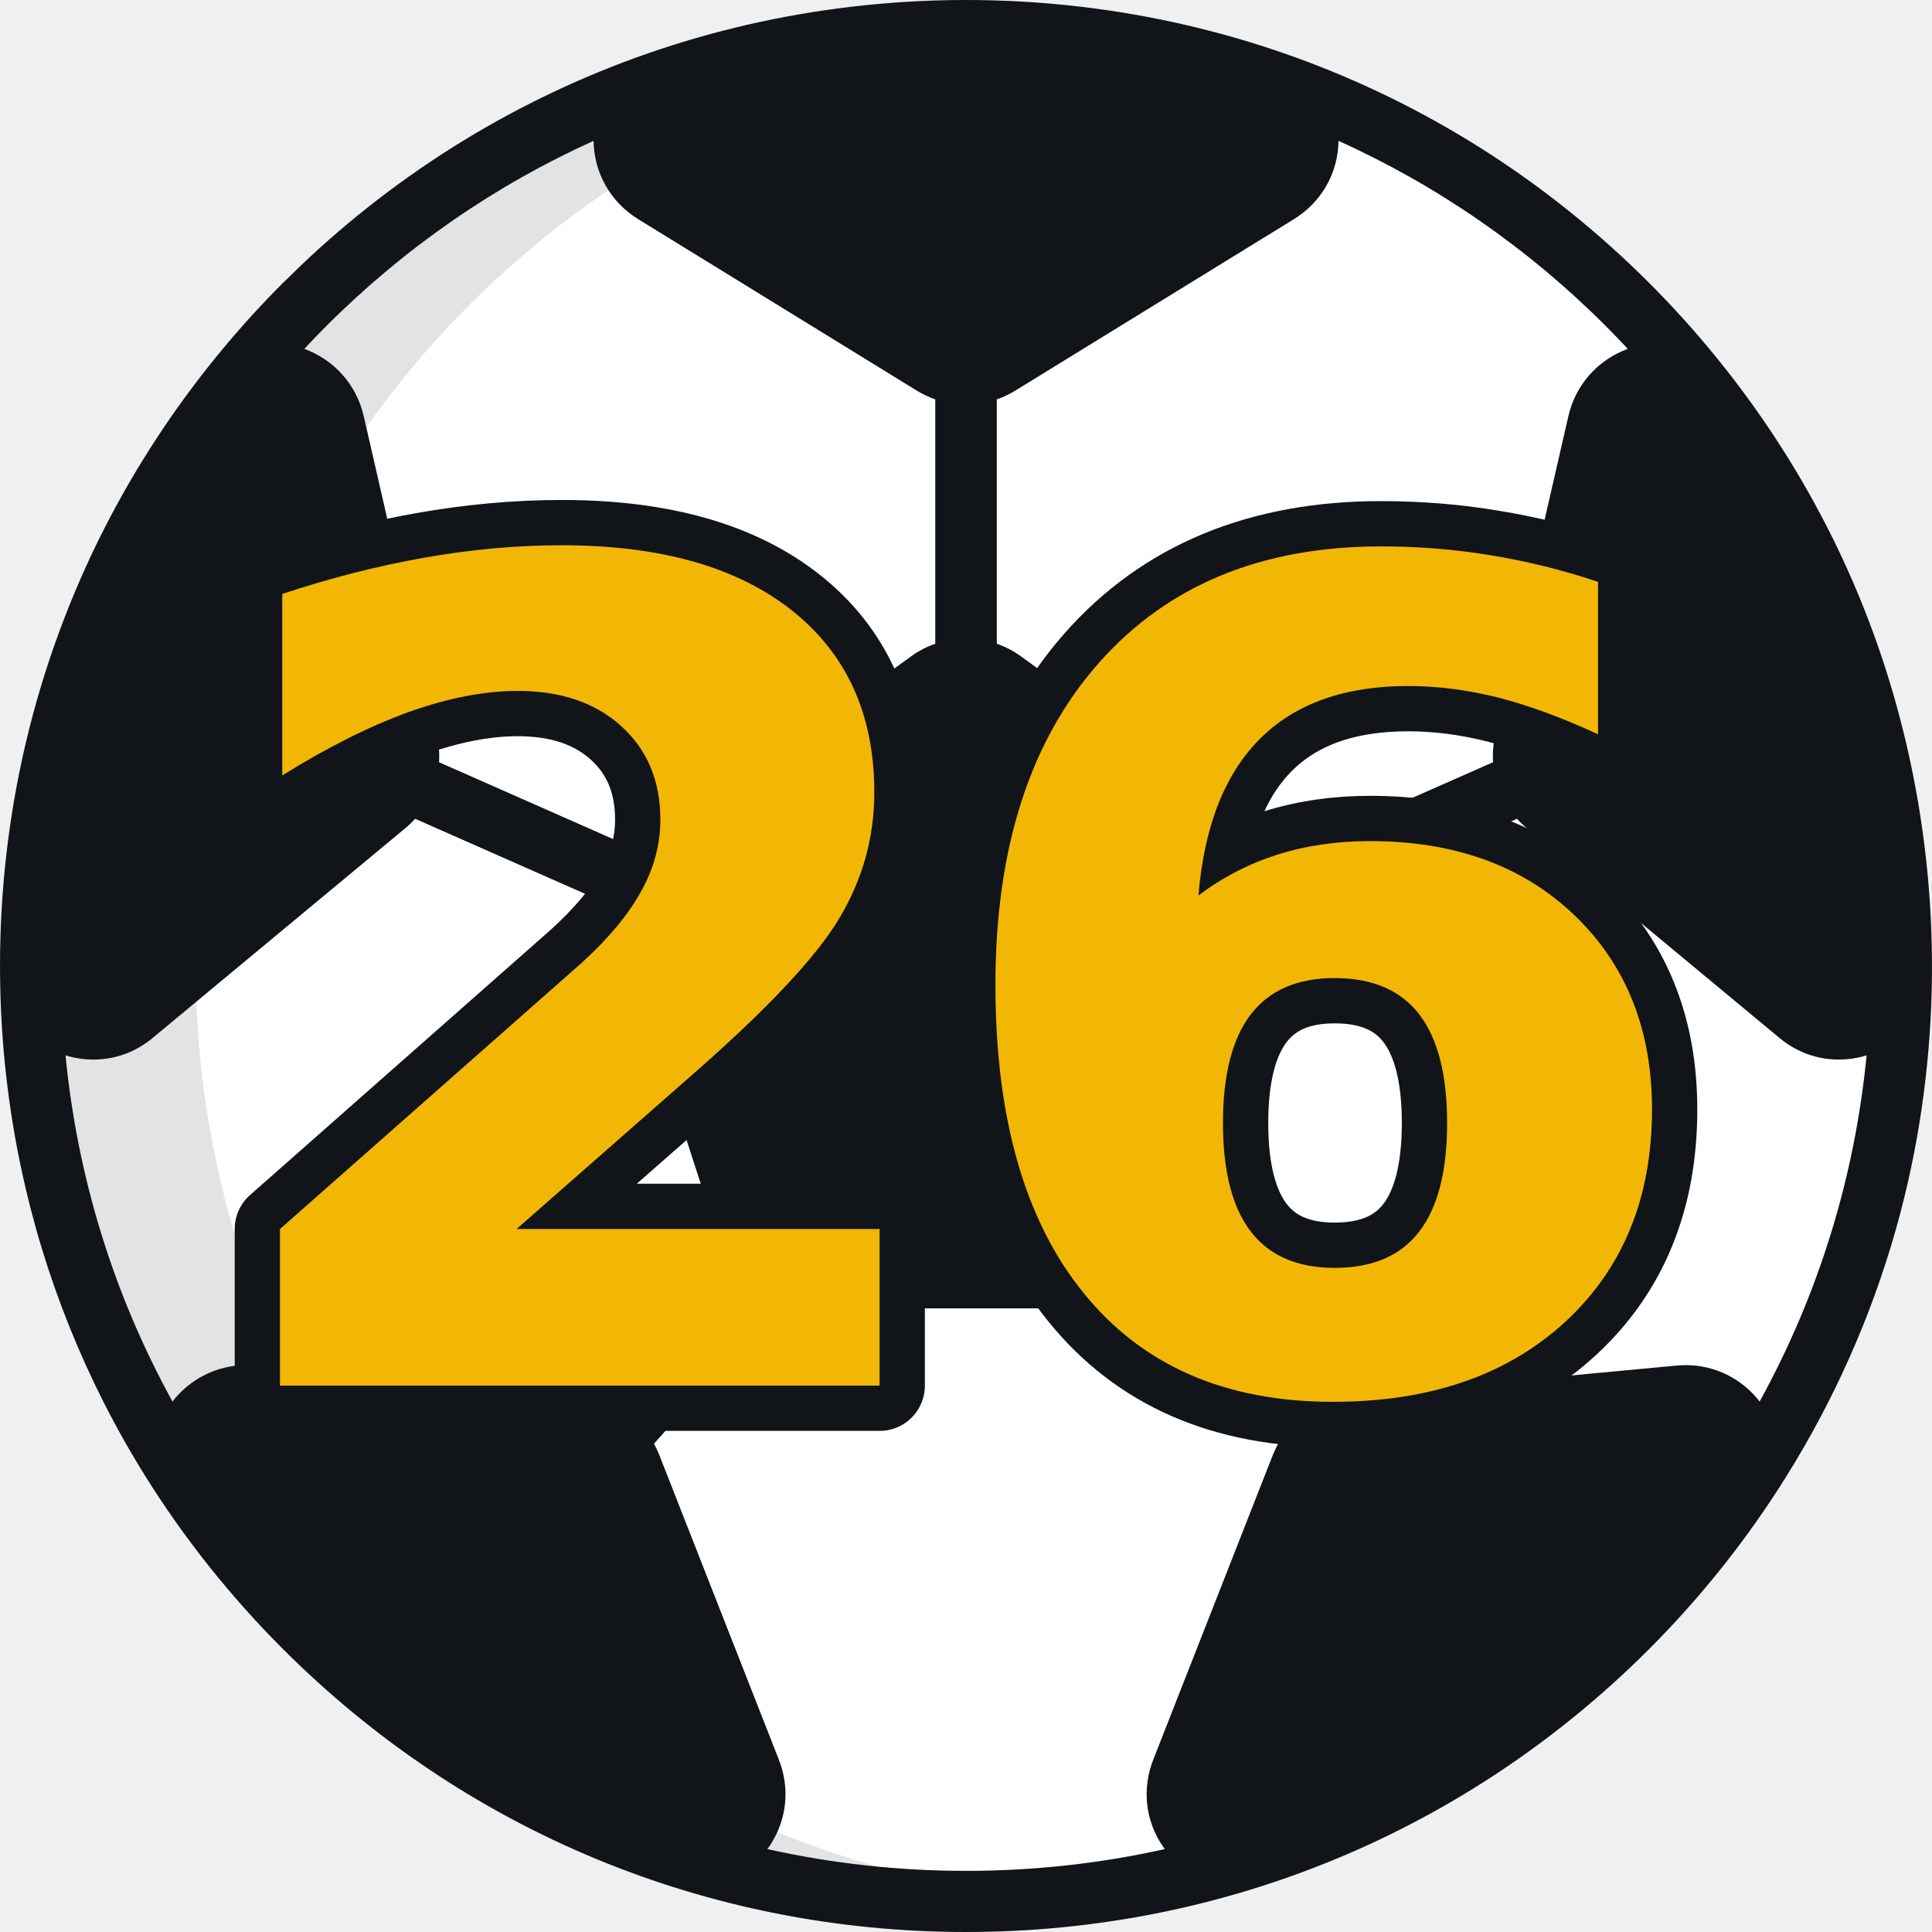
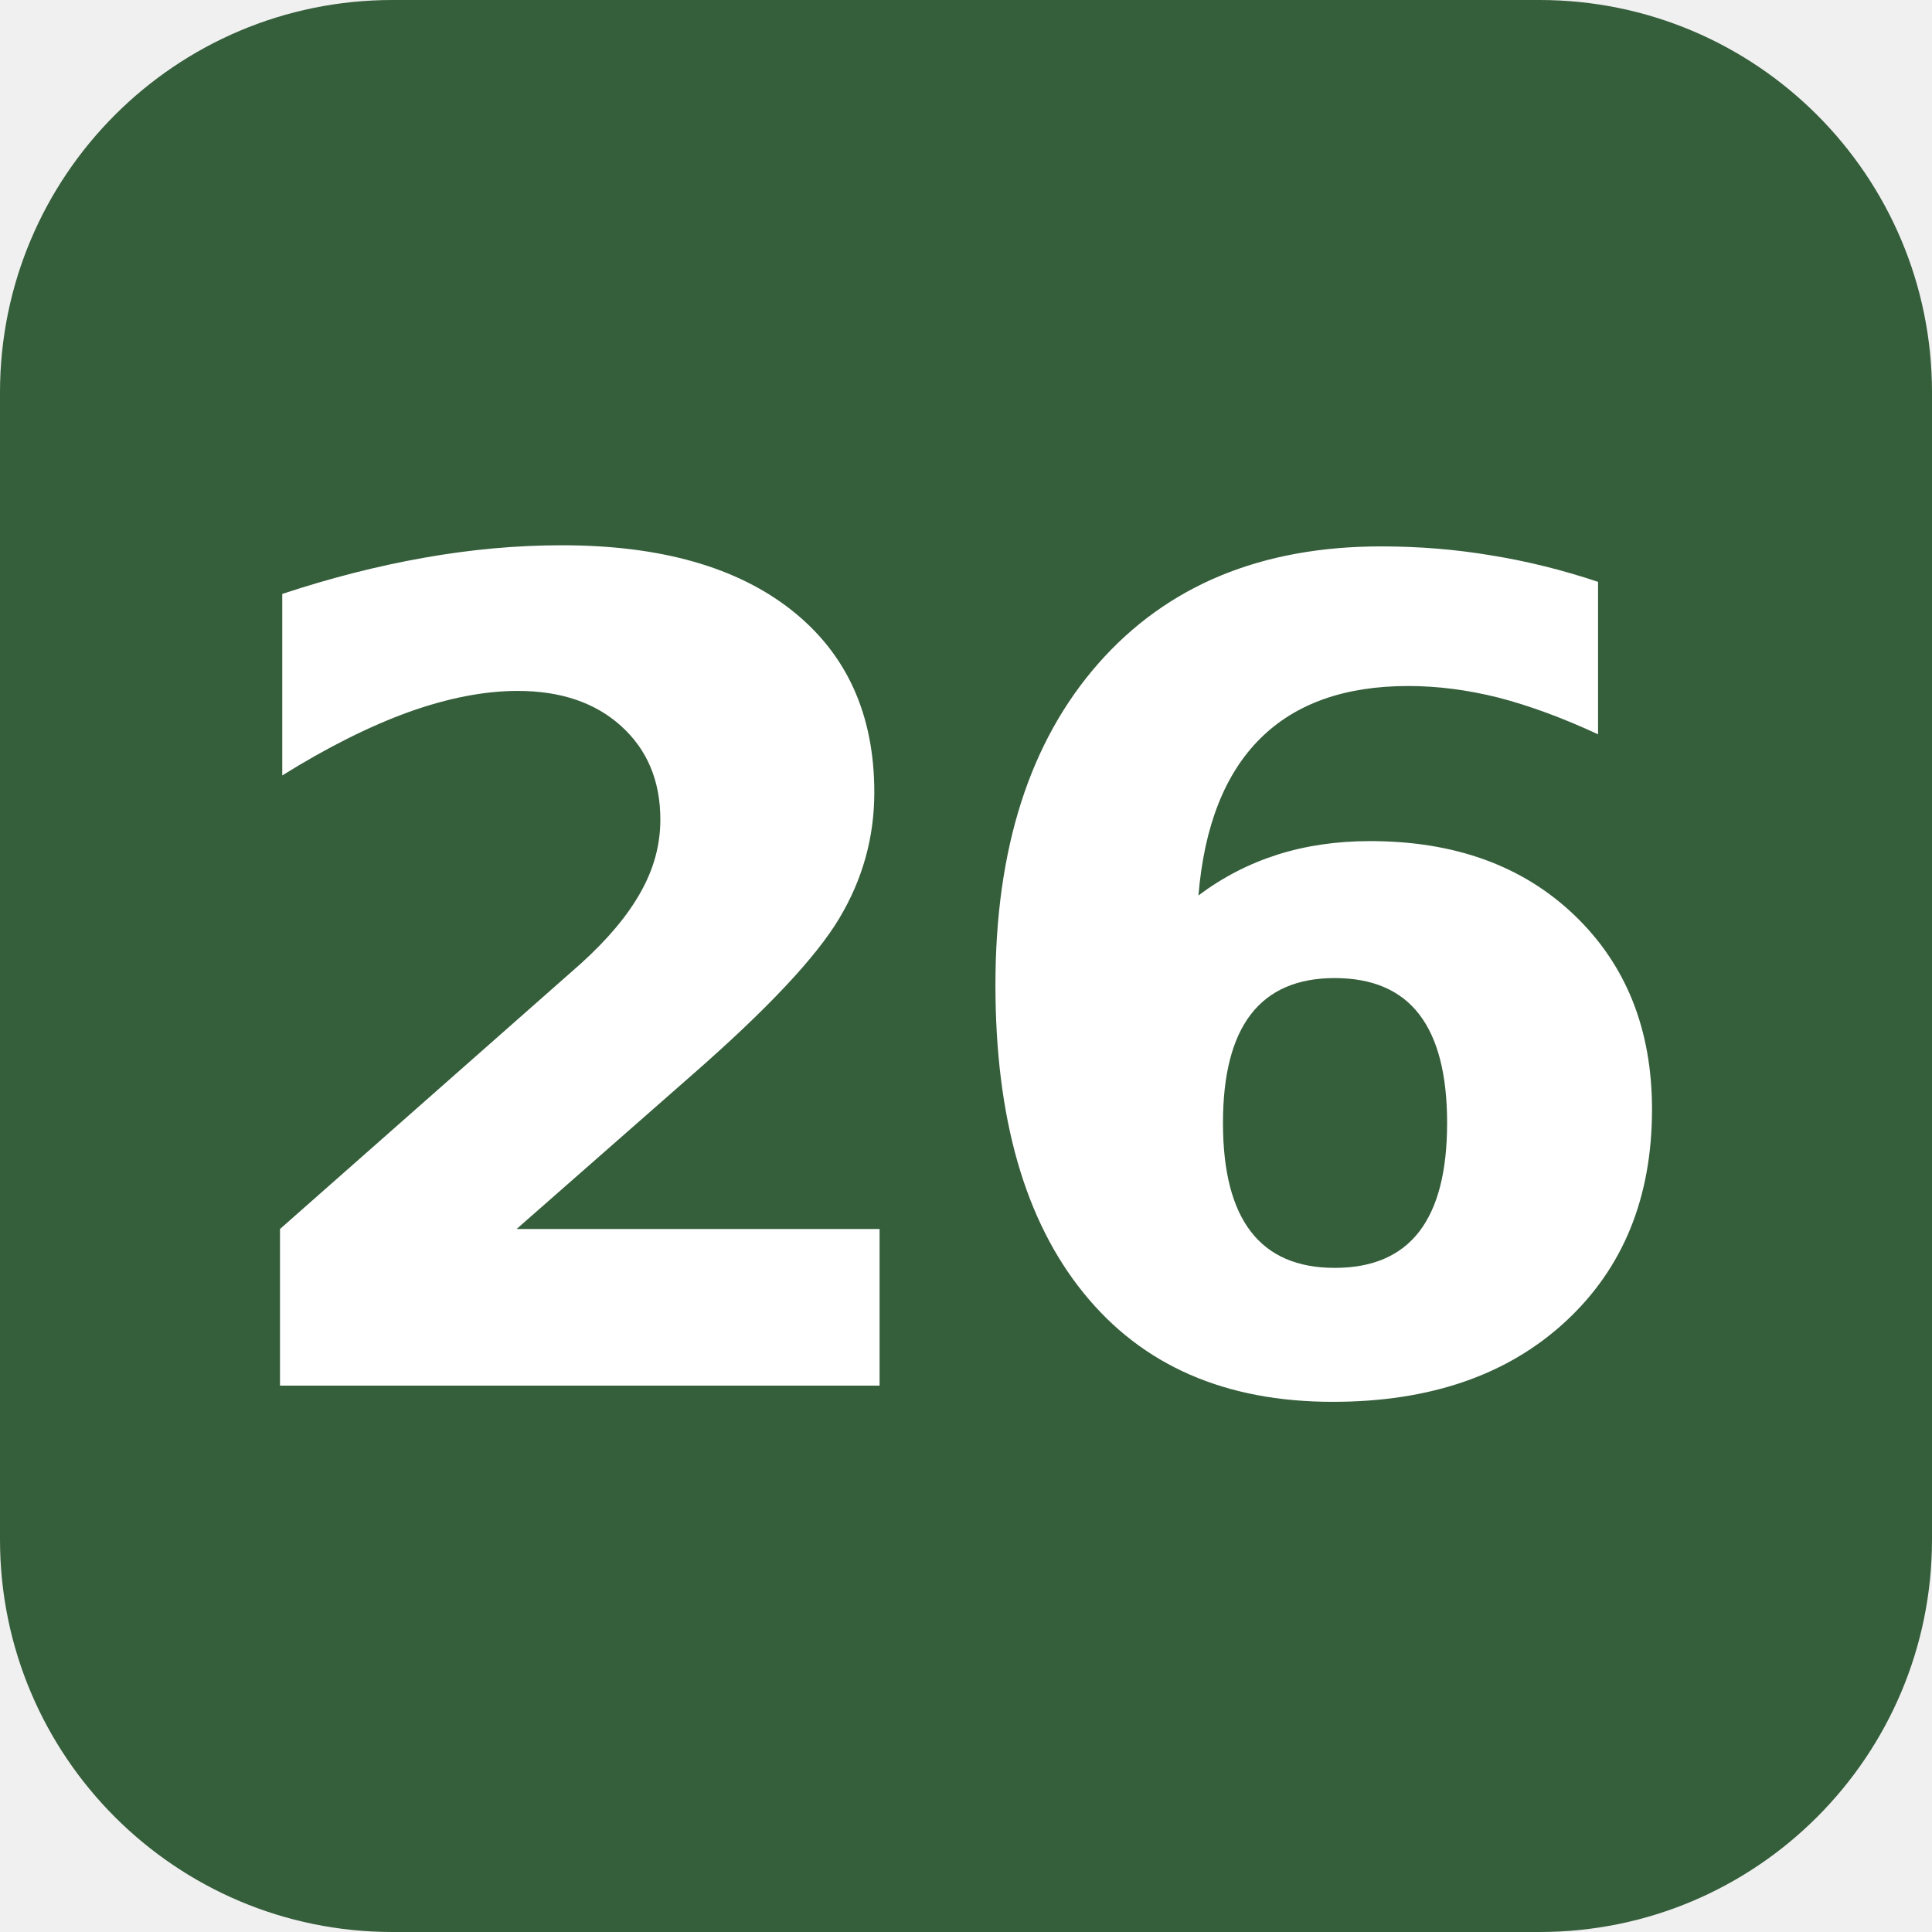
<svg xmlns="http://www.w3.org/2000/svg" viewBox="0 0 512 512">
-   <circle fill="#ffffff" cx="255.996" cy="255.996" r="247.906" />
-   <g opacity="0.12">
-     <path fill="#111418" d="M51.869,256c0-129.537,99.358-235.849,226.018-246.932c-7.214-0.631-14.51-0.973-21.886-0.973 C119.087,8.096,8.097,119.086,8.097,256S119.087,503.904,256,503.904c7.377,0,14.674-0.341,21.886-0.973 C151.227,491.849,51.869,385.537,51.869,256z" />
-   </g>
-   <path fill="#111418" d="M453.001,105.51c-8.554-11.179-26.337-7.132-29.483,6.588l-19.379,84.522 c-0.137,0.601-0.231,1.203-0.301,1.807l-70.52,31.138c-0.093-0.07-0.179-0.148-0.274-0.217l-67.207-48.828 c-0.559-0.406-1.142-0.761-1.736-1.09V97.026c0.224-0.124,0.449-0.245,0.669-0.38l73.866-45.455 c12.01-7.391,10.1-25.543-3.257-30.067c-24.919-8.437-51.607-13.029-79.378-13.029s-54.461,4.591-79.379,13.029 c-13.357,4.523-15.268,22.676-3.257,30.067l73.866,45.454c0.22,0.135,0.445,0.256,0.67,0.38v82.404 c-0.593,0.328-1.176,0.684-1.735,1.09l-67.207,48.828c-0.095,0.069-0.18,0.146-0.274,0.217l-70.52-31.137 c-0.07-0.604-0.164-1.206-0.301-1.807l-19.38-84.522c-3.146-13.72-20.929-17.767-29.483-6.588 C27.071,147.238,8.097,199.401,8.097,256c0,0.113,0,0.227,0,0.34c0.021,13.923,16.446,21.401,27.158,12.508l66.761-55.426 l70.12,30.961c0.111,1.231,0.351,2.463,0.745,3.674l25.671,79.005c0.228,0.7,0.509,1.372,0.82,2.023l-44.086,49.305 c-0.692-0.156-1.398-0.274-2.115-0.341l-86.268-8.093c-14.071-1.32-23.436,14.384-15.444,26.04 c30.343,44.249,74.661,78.141,126.605,95.33c13.433,4.446,25.955-8.869,20.786-22.041l-31.45-80.139l45.271-50.63 c0.592,0.064,1.189,0.108,1.795,0.108h83.072c0.606,0,1.203-0.044,1.795-0.108l45.271,50.63l-31.45,80.139 c-5.169,13.171,7.353,26.486,20.786,22.041c51.943-17.19,96.261-51.081,126.605-95.33c7.992-11.656-1.373-27.36-15.444-26.04 l-86.267,8.093c-0.718,0.068-1.424,0.186-2.116,0.341l-44.086-49.305c0.31-0.652,0.592-1.323,0.82-2.023l25.671-79.005 c0.394-1.212,0.634-2.443,0.745-3.673l70.12-30.961l66.761,55.426c10.712,8.893,27.139,1.415,27.159-12.508c0-0.113,0-0.227,0-0.34 C503.904,199.401,484.93,147.238,453.001,105.51z" />
-   <path fill="#111418" d="M511.921,250.052c-0.733-30.931-6.977-61.718-18.618-90.468 c-12.804-31.622-32.147-60.503-56.264-84.612c-12.861-12.861-27.063-24.381-42.336-34.261 c-15.124-9.783-31.289-17.951-48.143-24.308c-16.899-6.375-34.477-10.925-52.341-13.581c-20.529-3.052-41.426-3.635-62.093-1.722 c-18.285,1.694-36.381,5.317-53.886,10.872c-17.233,5.468-33.872,12.791-49.546,21.802c-15.841,9.107-30.684,19.93-44.233,32.189 c-3.233,2.925-6.356,5.957-9.469,9.009c-22.517,22.517-40.834,49.152-53.613,78.329c-8.179,18.674-14.098,38.327-17.577,58.416 c-0.012,0.07-0.024,0.14-0.037,0.211c-5.549,32.177-4.956,65.44,1.778,97.391c6.093,28.91,17.267,56.691,32.899,81.763 c10.376,16.644,22.682,32.068,36.55,45.935C123.346,485.371,187.635,512,256.016,512s132.669-26.629,181.022-74.982 c33.886-33.886,57.949-76.989,68.582-123.743C510.336,292.54,512.424,271.262,511.921,250.052z M354.725,37.325 c26.054,11.775,50.036,28.282,70.857,49.104c1.978,1.978,3.901,3.993,5.801,6.027c-7.78,2.818-13.809,9.372-15.747,17.827 l-19.379,84.522c-0.553,2.413-0.731,4.843-0.576,7.225l-54.272,23.963c-1.081-1.161-2.27-2.242-3.592-3.202l-67.207-48.828 c-2.01-1.46-4.198-2.585-6.495-3.378v-64.727c1.709-0.59,3.358-1.36,4.913-2.317l73.866-45.455 C350.262,53.554,354.604,45.796,354.725,37.325z M331.433,245.549l-25.671,79.006c-0.571,1.758-1.665,3.227-3.074,4.269 c-0.029,0.021-0.056,0.045-0.085,0.067c-1.434,1.034-3.185,1.628-5.05,1.628h-83.072c-1.863,0-3.612-0.593-5.045-1.624 c-0.032-0.025-0.065-0.051-0.097-0.075c-1.406-1.042-2.498-2.51-3.068-4.265l-25.671-79.005c-1.159-3.569,0.1-7.447,3.137-9.652 l67.207-48.827c1.484-1.079,3.239-1.648,5.074-1.648s3.589,0.57,5.074,1.648l67.207,48.828 C331.331,238.102,332.592,241.982,331.433,245.549z M173.555,35.888c0.143-1.262,0.973-5.503,5.679-7.096 c49.443-16.742,104.122-16.741,153.563,0c4.705,1.593,5.536,5.833,5.679,7.095c0.146,1.293,0.285,5.72-4.07,8.4L260.54,89.742 c-2.723,1.676-6.327,1.676-9.049,0l-73.866-45.454C173.27,41.608,173.409,37.181,173.555,35.888z M86.449,86.429 c20.821-20.821,44.803-37.329,70.856-49.104c0.121,8.471,4.464,16.229,11.828,20.761l73.867,45.454 c1.555,0.957,3.206,1.727,4.915,2.317v64.727c-2.298,0.794-4.485,1.917-6.497,3.378l-67.207,48.828 c-1.321,0.96-2.51,2.041-3.591,3.202l-54.272-23.962c0.156-2.383-0.023-4.812-0.576-7.225l-19.38-84.522 c-1.939-8.456-7.968-15.01-15.747-17.827C82.547,90.423,84.472,88.406,86.449,86.429z M16.333,255.982 c-0.082-0.745-0.116-1.506-0.107-2.269c0.138-13.076,1.284-26.14,3.509-39.028c0.008-0.042,0.015-0.085,0.023-0.127 c5.759-33.244,18.67-65.057,37.63-92.959c2.581-3.799,5.271-7.524,8.062-11.171c2.077-2.714,4.722-3.284,6.575-3.284 c3.498,0,7.509,2.09,8.579,6.76l19.378,84.522c0.732,3.194-0.379,6.478-2.9,8.571l-66.986,55.614 c-1.586,1.317-3.39,1.983-5.362,1.983C19.179,264.595,16.84,260.599,16.333,255.982z M45.71,371.415 c-15.515-28.176-25.185-59.256-28.348-91.733c2.33,0.723,4.806,1.114,7.372,1.114c5.771,0,11.205-1.978,15.711-5.719l66.986-55.614 c0.94-0.781,1.808-1.62,2.609-2.508l54.013,23.848c-0.268,3.222,0.092,6.531,1.138,9.753l25.671,79.006 c0.689,2.121,1.655,4.088,2.827,5.891l-32.491,36.339c-2.276-0.945-4.711-1.573-7.257-1.811l-86.267-8.093 c-0.802-0.076-1.614-0.113-2.411-0.113C57.532,361.774,50.373,365.388,45.71,371.415z M190.449,480.238 c-2.19,3.214-6.081,4.636-9.826,3.396c-49.407-16.351-92.9-49.102-122.469-92.222c-2.609-3.804-1.218-7.391-0.499-8.756 c1.544-2.93,4.388-4.68,7.608-4.68c0.294,0,0.596,0.014,0.898,0.043l86.267,8.093c3.263,0.306,6.033,2.391,7.23,5.441l31.666,80.689 C192.778,475.949,191.401,478.842,190.449,480.238z M256.017,495.799c-17.938,0-35.574-1.958-52.666-5.77 c0.161-0.221,0.328-0.439,0.484-0.665c4.683-6.869,5.621-15.268,2.569-23.041l-31.666-80.689c-0.417-1.063-0.904-2.083-1.448-3.061 l33.226-37.159c2.515,0.848,5.196,1.309,7.965,1.309h83.072c2.768,0,5.449-0.46,7.964-1.309l33.226,37.159 c-0.544,0.977-1.031,1.998-1.448,3.061l-31.666,80.689c-3.05,7.772-2.114,16.17,2.569,23.039c0.156,0.229,0.323,0.446,0.486,0.669 C291.589,493.841,273.953,495.799,256.017,495.799z M453.878,391.411c-29.569,43.119-73.062,75.872-122.469,92.222 c-0.929,0.308-1.862,0.463-2.774,0.463l0,0c-2.768,0-5.405-1.443-7.053-3.861c-0.95-1.394-2.328-4.287-0.874-7.994l31.666-80.689 c1.197-3.05,3.967-5.136,7.23-5.441l86.267-8.093c0.301-0.028,0.604-0.043,0.899-0.043c3.219,0,6.062,1.75,7.607,4.681 C455.095,384.022,456.486,387.607,453.878,391.411z M466.321,371.416c-4.663-6.028-11.822-9.643-19.552-9.643 c-0.798,0-1.609,0.038-2.411,0.113l-86.268,8.093c-2.546,0.239-4.981,0.866-7.256,1.811l-32.491-36.339 c1.172-1.803,2.137-3.769,2.827-5.891l25.671-79.006c1.047-3.222,1.406-6.531,1.139-9.753l54.012-23.849 c0.801,0.888,1.67,1.728,2.609,2.508l66.986,55.614c4.506,3.741,9.939,5.719,15.711,5.719c0.001,0,0.001,0,0.002,0 c2.565,0,5.041-0.391,7.37-1.114C491.507,312.16,481.838,343.241,466.321,371.416z M495.815,256.415 c-0.058,5.122-4.357,8.181-8.515,8.181c-1.974,0-3.779-0.667-5.364-1.983l-66.987-55.614c-2.521-2.093-3.631-5.378-2.9-8.571 l19.38-84.522c1.071-4.67,5.081-6.76,8.579-6.76c1.853,0,4.498,0.569,6.575,3.284c30.576,39.955,48.026,89.658,49.17,140.139 c0.041,1.809,0.067,3.618,0.067,5.428C495.82,256.135,495.815,256.274,495.815,256.415z" />
-   <path fill="#f2b705" stroke="#111418" stroke-width="24" stroke-linejoin="round" paint-order="stroke" d="M183.6 284.7L136.9 325.7L233.1 325.7L233.1 367.2L74.2 367.2L74.2 325.7L154 255.3Q164.7 245.6 169.8 236.4Q175 227.2 175 217.2Q175 201.8 164.6 192.4Q154.3 183.1 137.2 183.1Q124 183.1 108.3 188.7Q92.6 194.4 74.8 205.5L74.8 157.4Q93.8 151.1 112.4 147.8Q131 144.5 148.9 144.5Q188.1 144.5 209.9 161.8Q231.7 179.1 231.7 210Q231.7 227.9 222.4 243.4Q213.2 258.8 183.6 284.7M353.7 259.2Q338.9 259.2 331.5 268.8Q324.1 278.4 324.1 297.6Q324.1 316.8 331.5 326.4Q338.9 336 353.7 336Q368.7 336 376.1 326.4Q383.5 316.8 383.5 297.6Q383.5 278.4 376.1 268.8Q368.7 259.2 353.7 259.2M423.5 154.2L423.5 194.6Q409.5 188.1 397.2 184.9Q384.9 181.8 373.2 181.8Q348 181.8 334 195.7Q319.9 209.7 317.6 237.3Q327.2 230.1 338.5 226.5Q349.8 222.9 363.1 222.9Q396.7 222.9 417.2 242.5Q437.8 262.2 437.8 294Q437.8 329.1 414.8 350.3Q391.8 371.5 353.2 371.5Q310.5 371.5 287.2 342.7Q263.8 313.9 263.8 261Q263.8 206.8 291.1 175.8Q318.4 144.8 366 144.8Q381.1 144.8 395.3 147.2Q409.5 149.5 423.5 154.2" />
+   <rect width="512" height="512" rx="104" fill="#355e3b" />
+   <path fill="#ffffff" d="M183.6 284.7L136.9 325.7L233.1 325.7L233.1 367.2L74.2 367.2L74.2 325.7L154 255.3Q164.7 245.6 169.8 236.4Q175 227.2 175 217.2Q175 201.8 164.6 192.4Q154.3 183.1 137.2 183.1Q124 183.1 108.3 188.7Q92.6 194.4 74.8 205.5L74.8 157.4Q93.8 151.1 112.4 147.8Q131 144.5 148.9 144.5Q188.1 144.5 209.9 161.8Q231.7 179.1 231.7 210Q231.7 227.9 222.4 243.4Q213.2 258.8 183.6 284.7M353.7 259.2Q338.9 259.2 331.5 268.8Q324.1 278.4 324.1 297.6Q324.1 316.8 331.5 326.4Q338.9 336 353.7 336Q368.7 336 376.1 326.4Q383.5 316.8 383.5 297.6Q383.5 278.4 376.1 268.8Q368.7 259.2 353.7 259.2M423.5 154.2L423.5 194.6Q409.5 188.1 397.2 184.9Q384.9 181.8 373.2 181.8Q348 181.8 334 195.7Q319.9 209.7 317.6 237.3Q327.2 230.1 338.5 226.5Q349.8 222.9 363.1 222.9Q396.7 222.9 417.2 242.5Q437.8 262.2 437.8 294Q437.8 329.1 414.8 350.3Q391.8 371.5 353.2 371.5Q310.5 371.5 287.2 342.7Q263.8 313.9 263.8 261Q263.8 206.8 291.1 175.8Q318.4 144.8 366 144.8Q381.1 144.8 395.3 147.2Q409.5 149.5 423.5 154.2" />
</svg>
